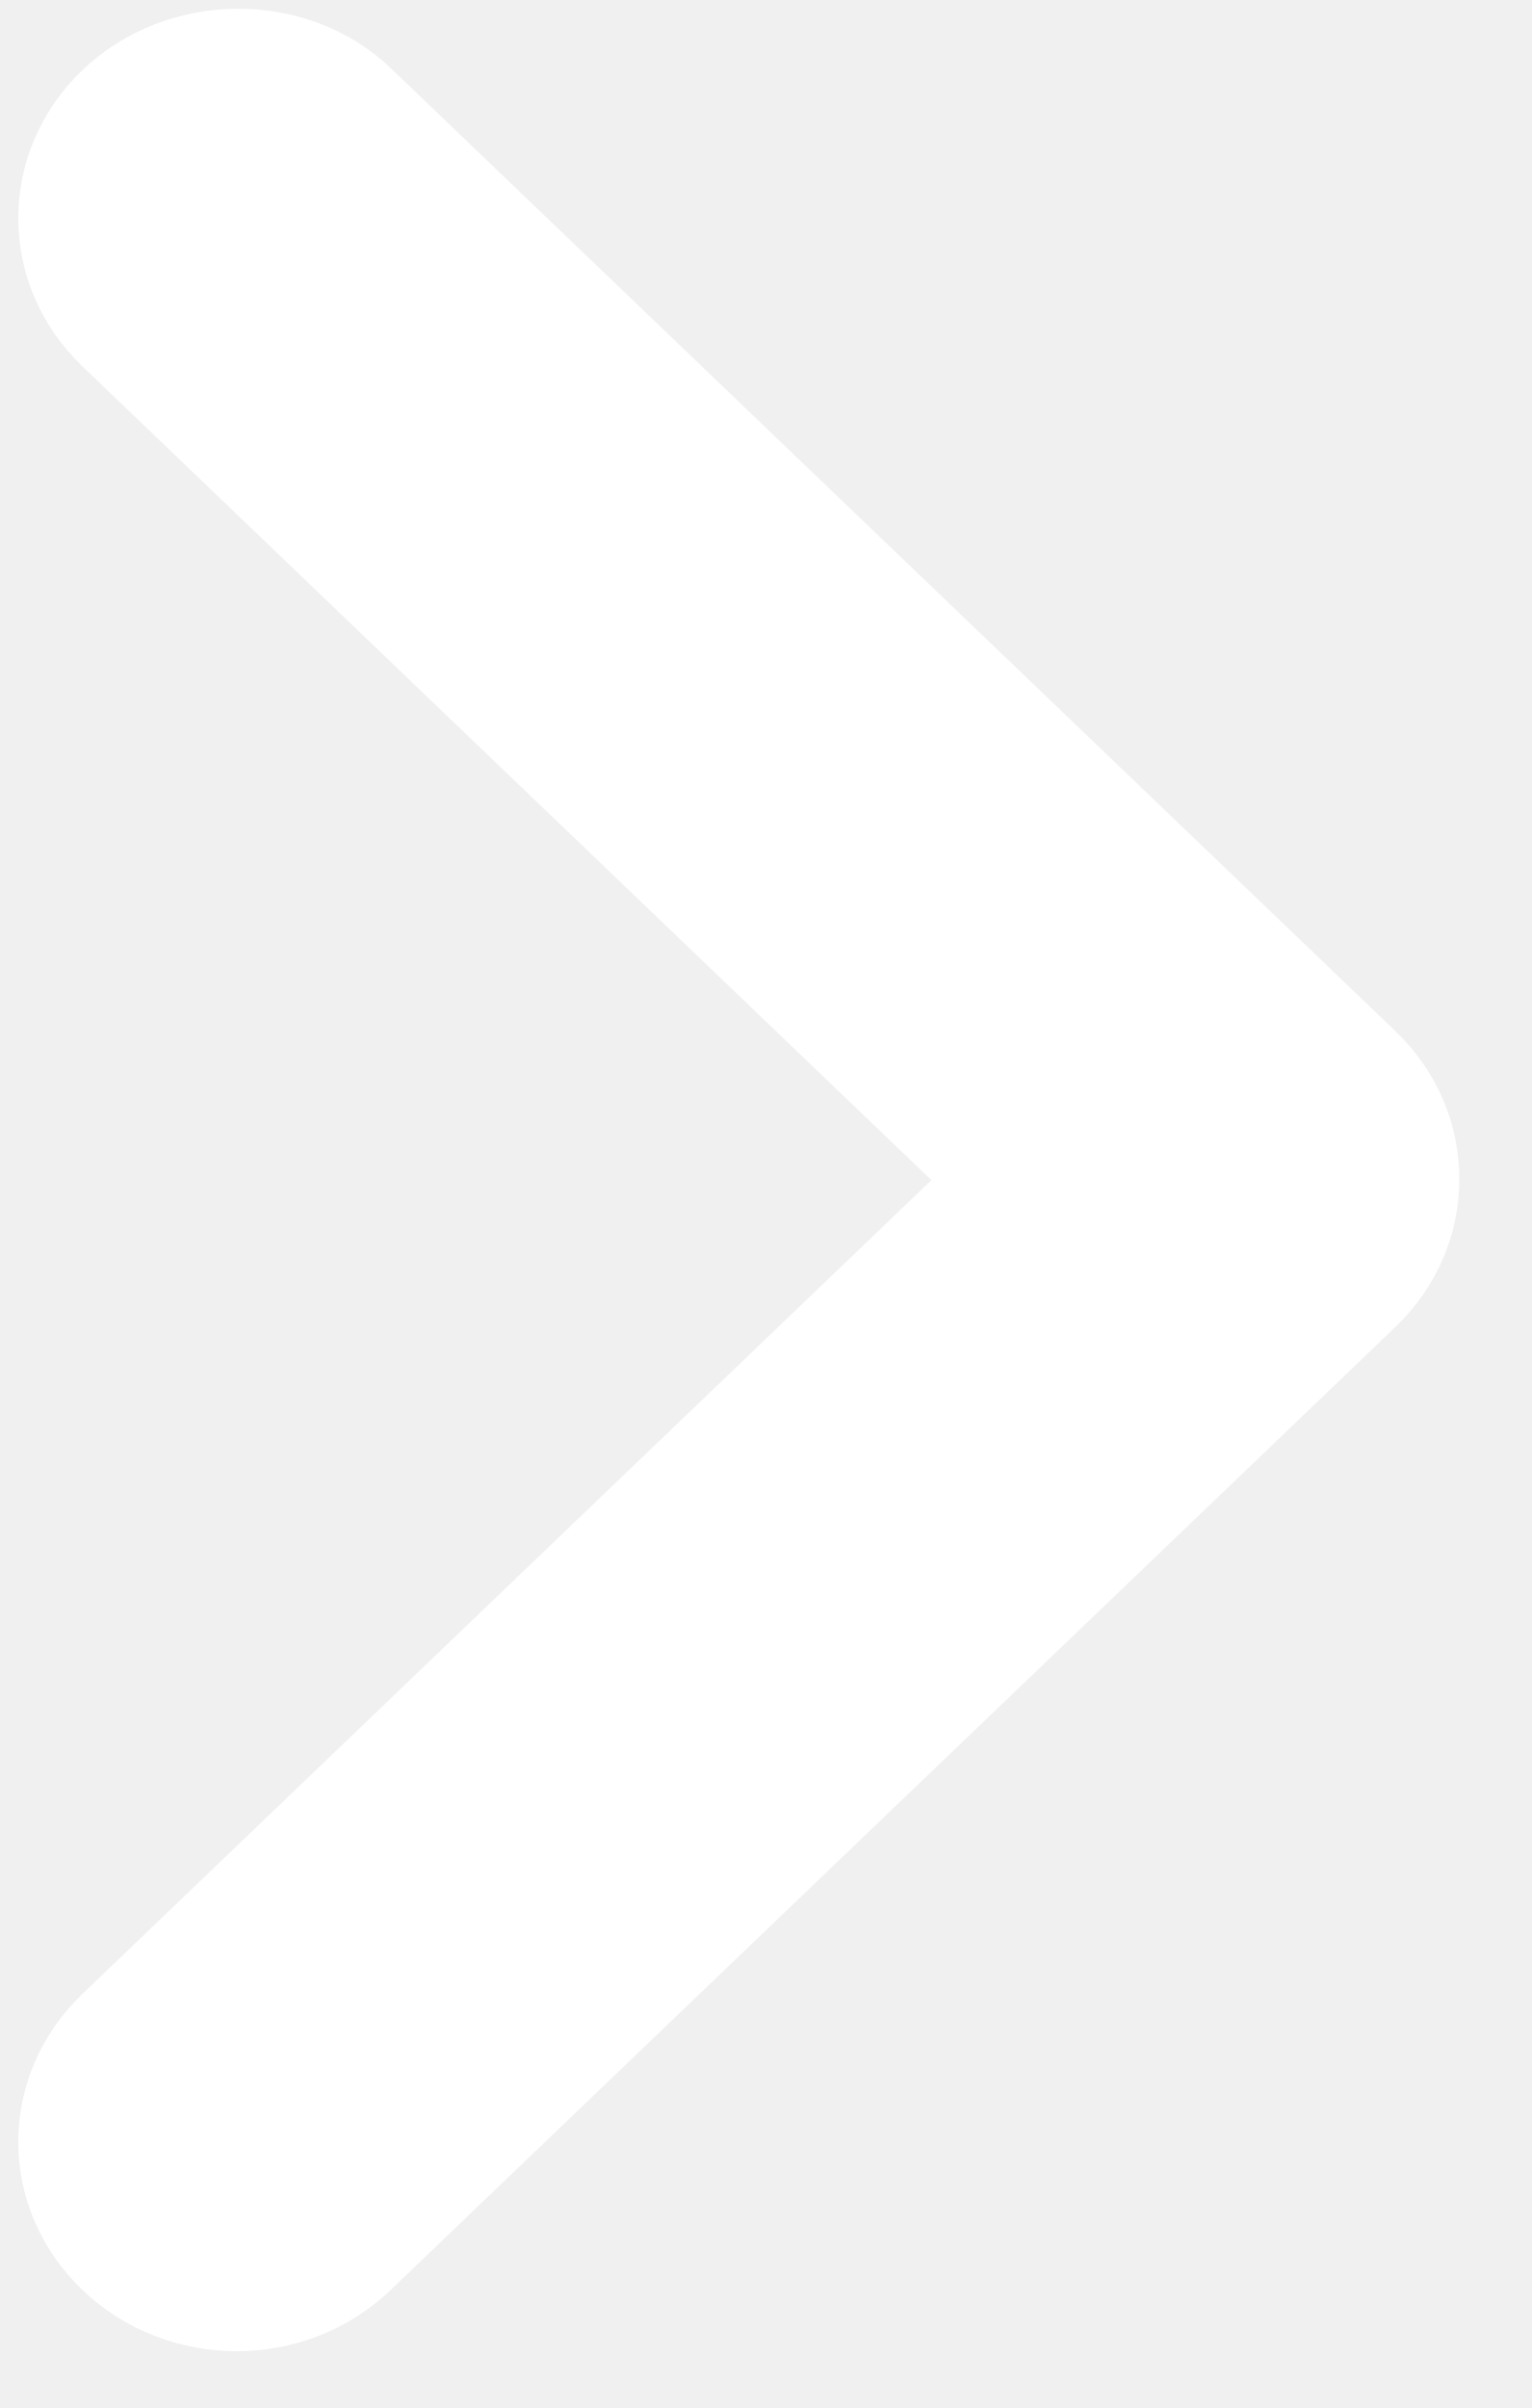
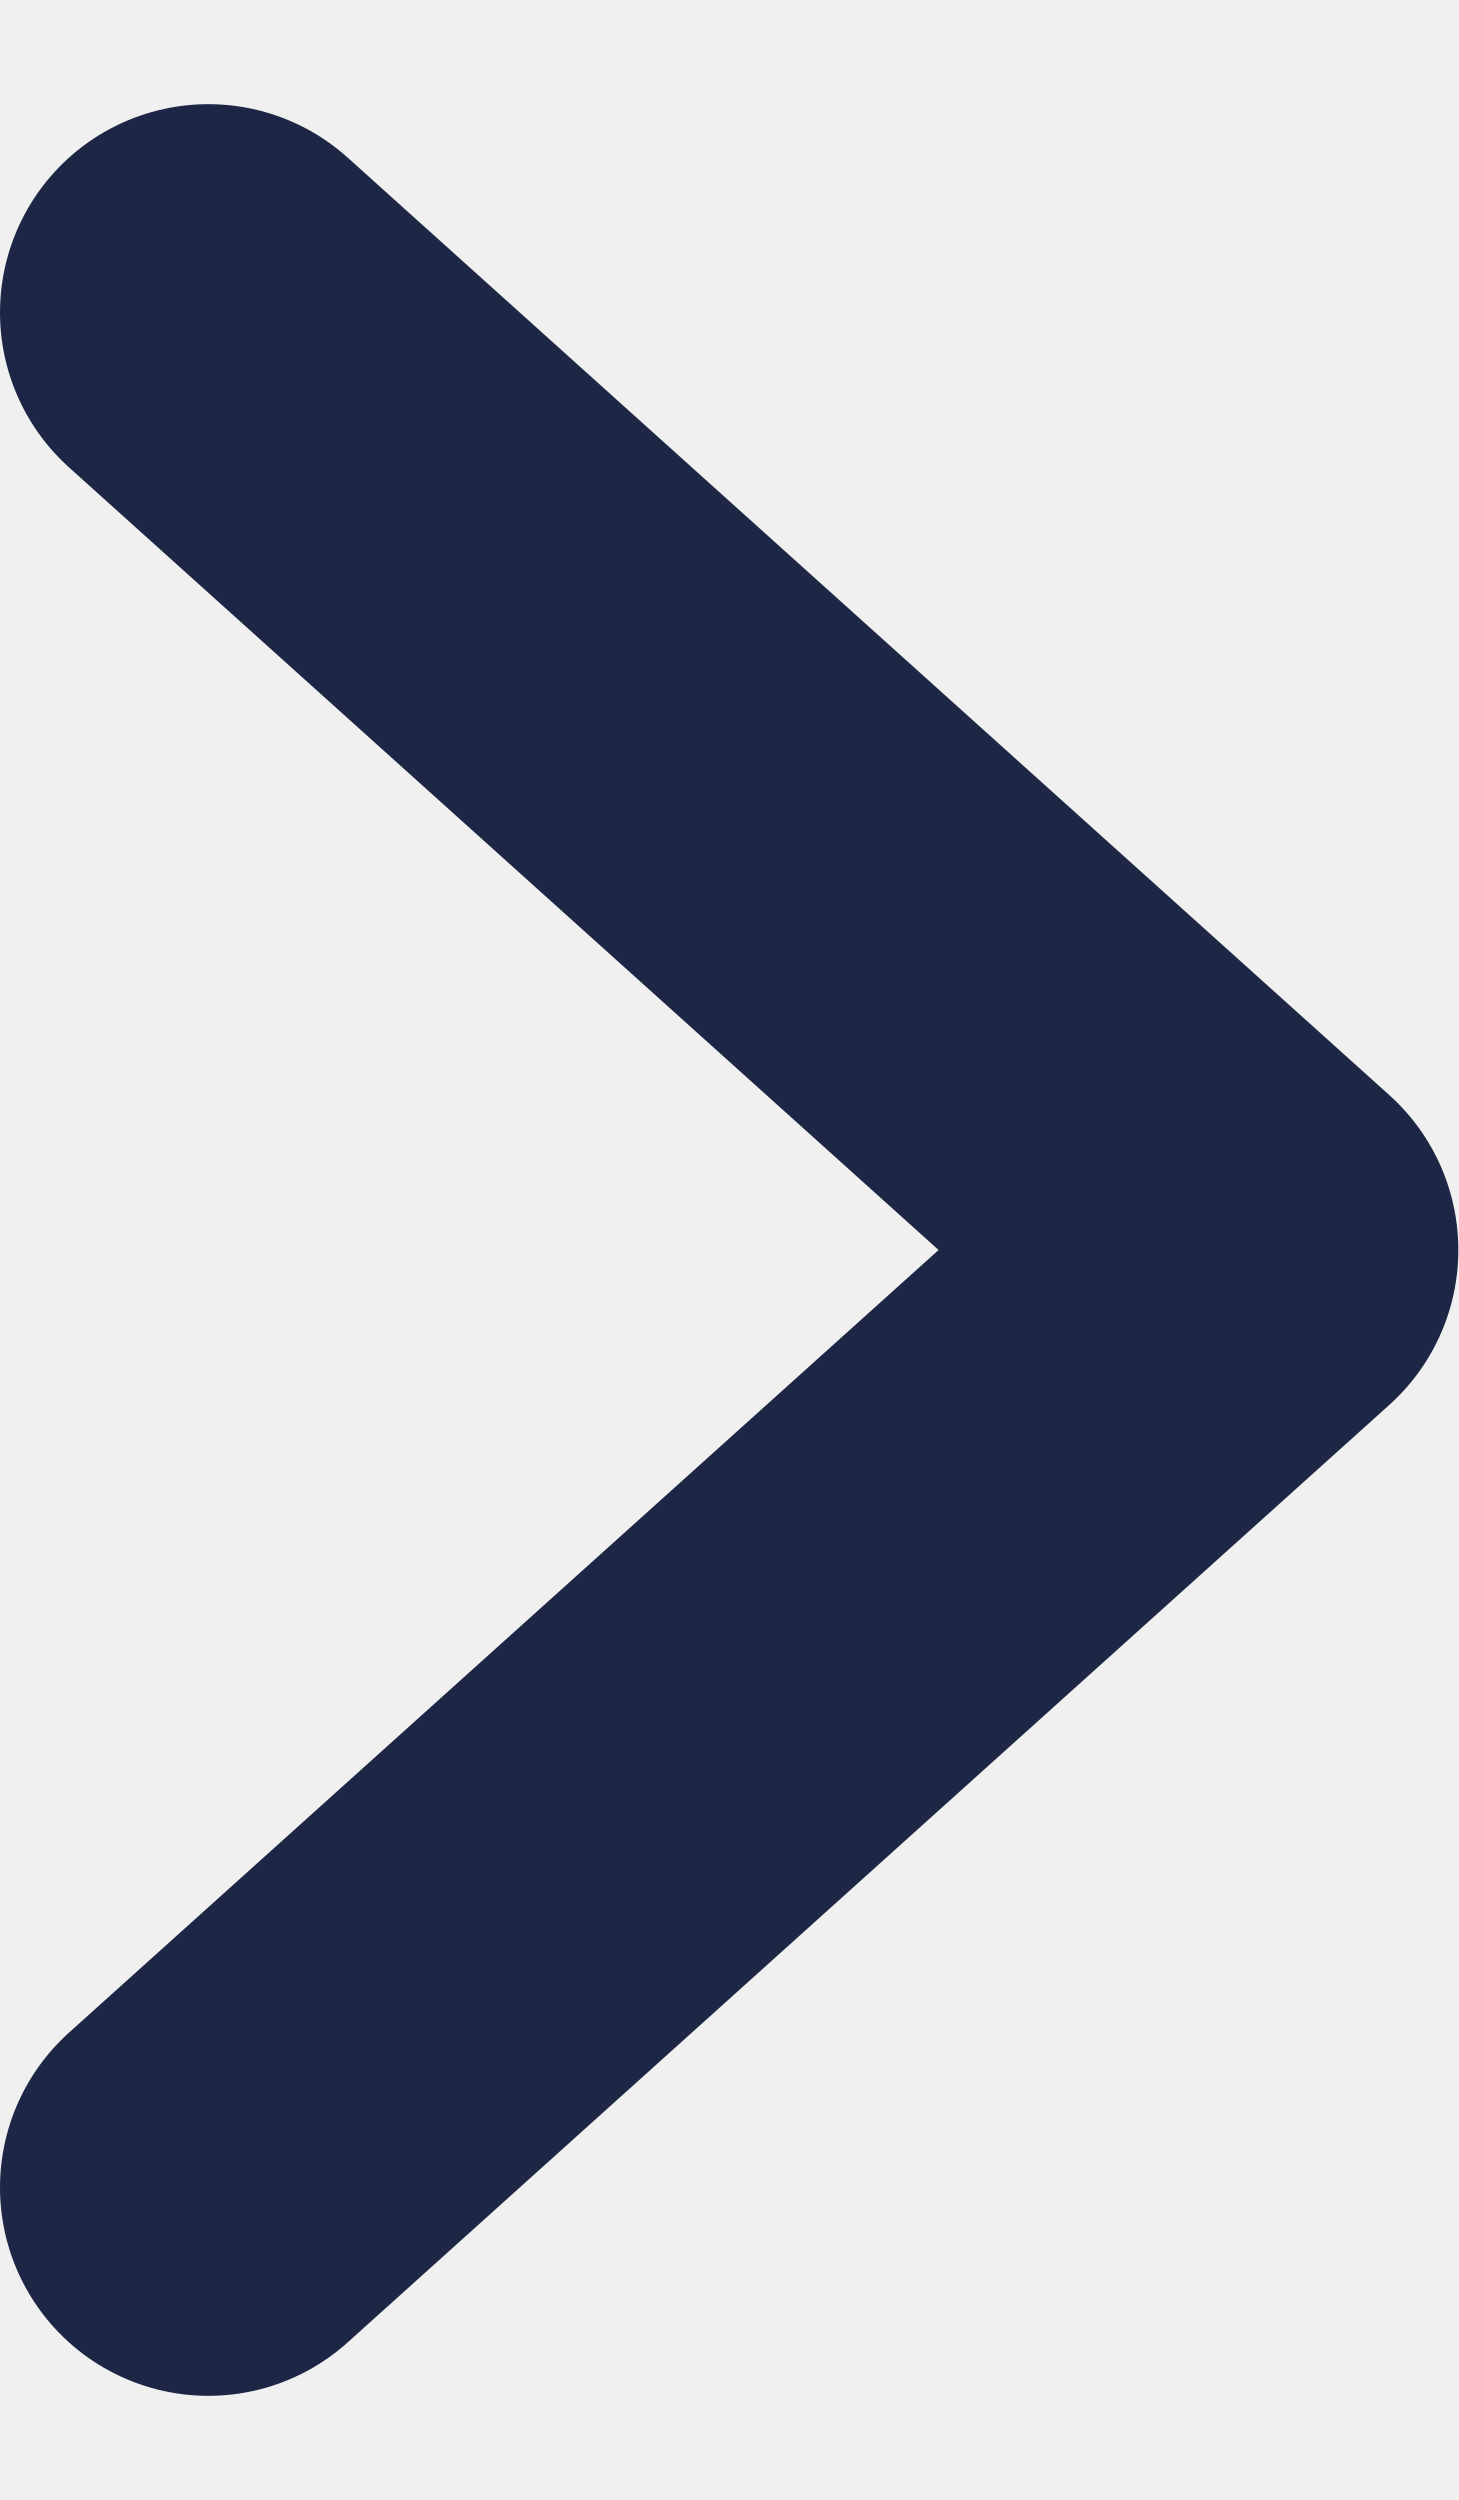
- <svg xmlns="http://www.w3.org/2000/svg" width="7" height="11" viewBox="0 0 7 11" fill="none">
-   <path d="M0.376 0.321C-0.014 0.695 -0.014 1.299 0.376 1.673L4.256 5.391L0.376 9.109C-0.014 9.483 -0.014 10.087 0.376 10.46C0.766 10.834 1.396 10.834 1.786 10.46L6.376 6.062C6.766 5.688 6.766 5.084 6.376 4.71L1.786 0.312C1.406 -0.052 0.766 -0.052 0.376 0.321Z" fill="white" />
+ <svg xmlns="http://www.w3.org/2000/svg" width="7" height="12" viewBox="0 0 7 12" fill="none">
+   <path d="M1 1.5L6 6L1 10.5" stroke="#1D2644" stroke-width="2" stroke-linecap="round" stroke-linejoin="round" />
</svg>
